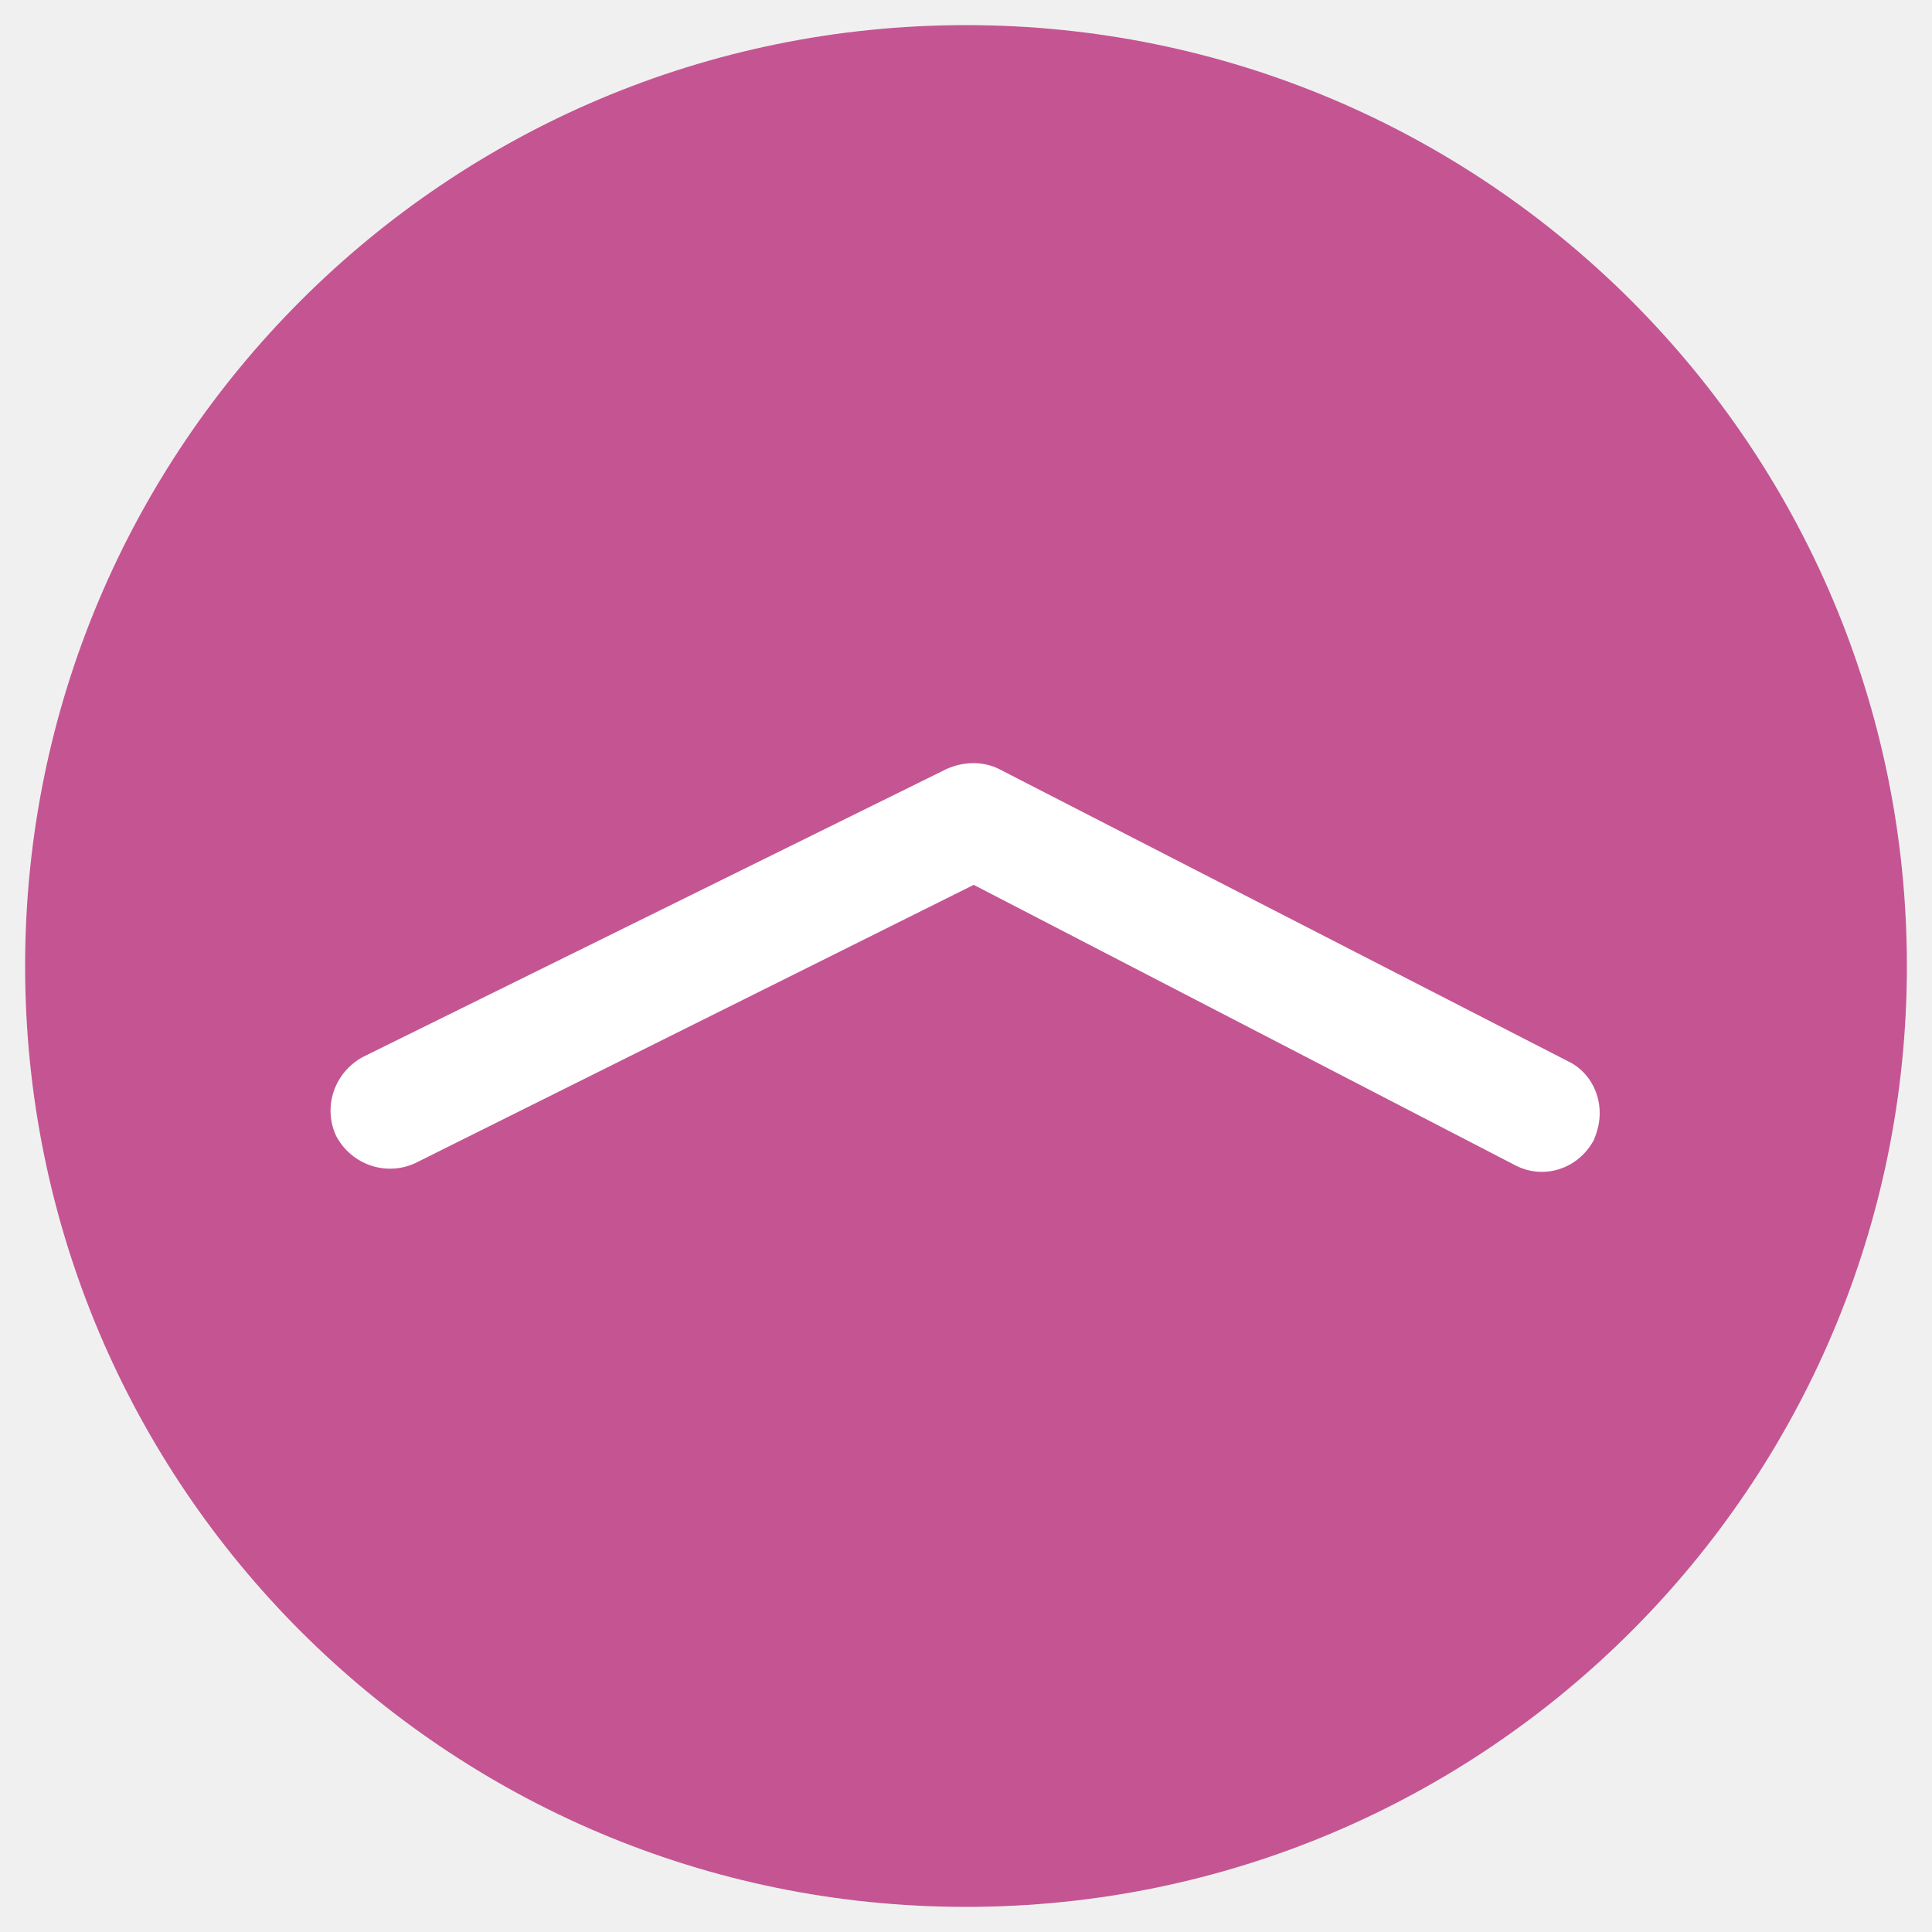
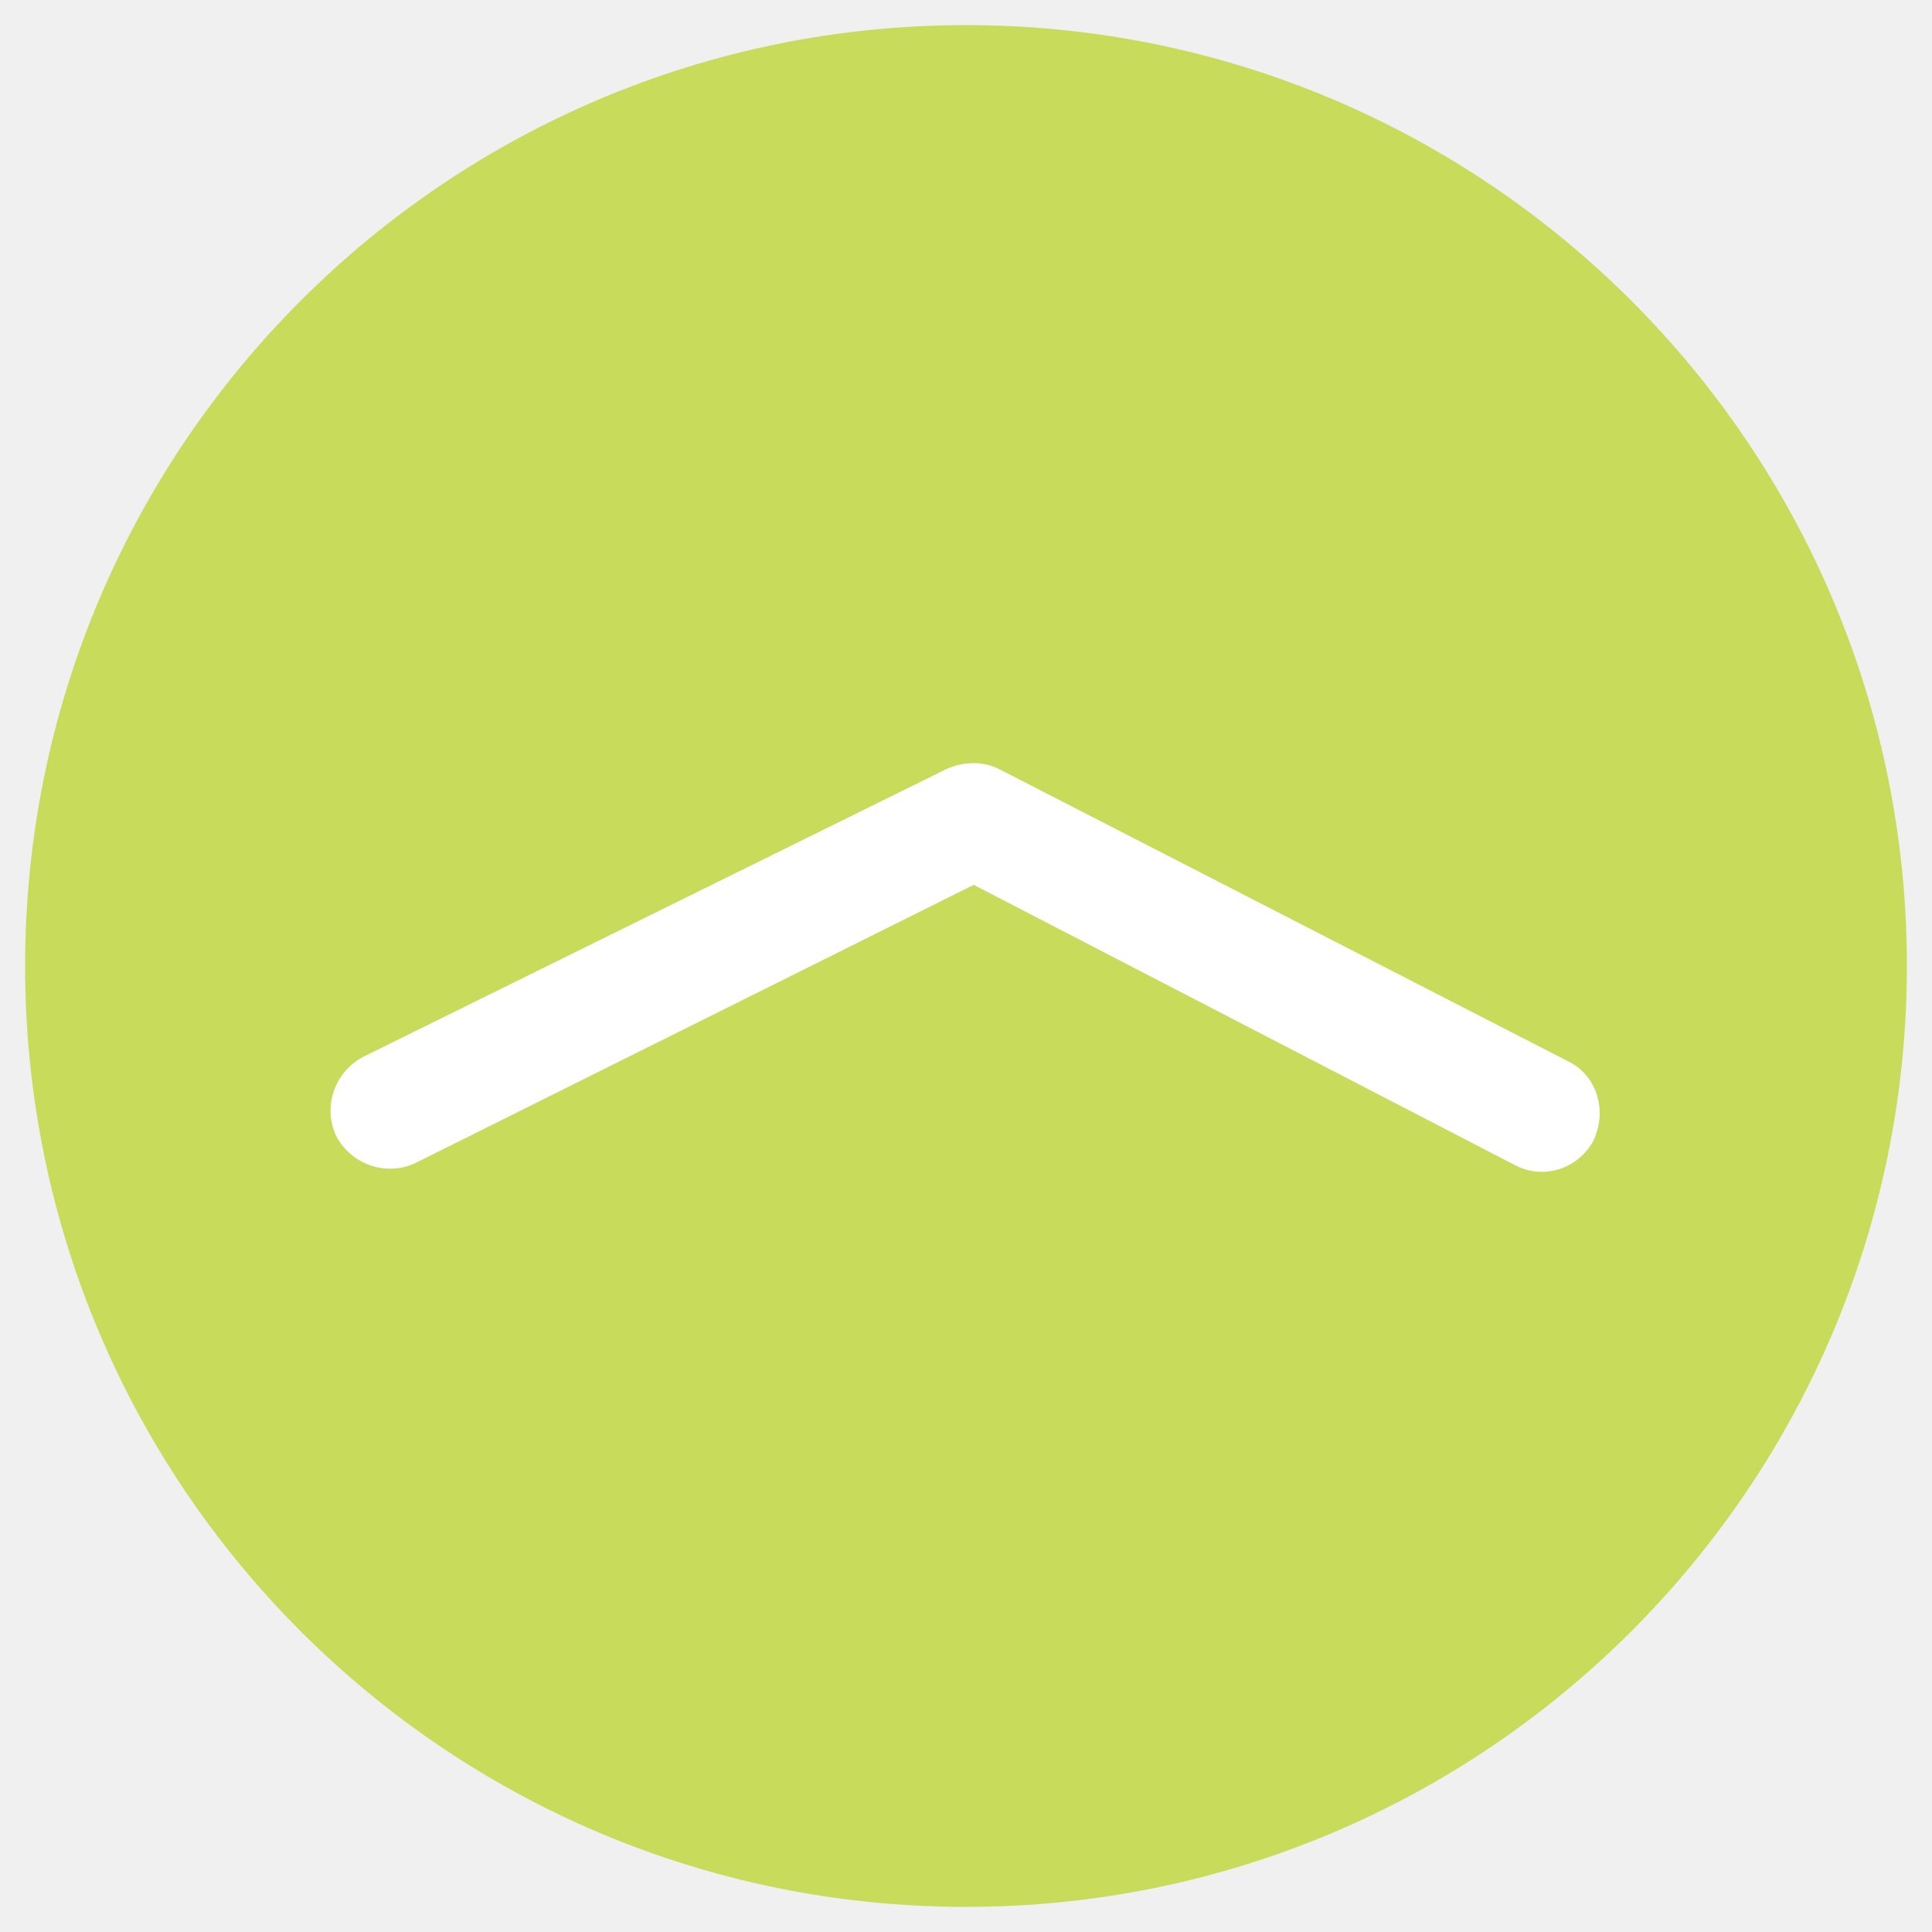
<svg xmlns="http://www.w3.org/2000/svg" version="1.1" id="Layer_1" x="0px" y="0px" viewBox="0 0 100 100" style="enable-background:new 0 0 100 100;" xml:space="preserve">
  <style type="text/css">
- 	.st0{opacity:0.91;fill:#bf4588;}
+ 	.st0{opacity:0.91;fill:#C4D94B;}
	.st1{fill:#FFFFFF;}
</style>
  <g>
    <circle class="st0" cx="50" cy="50" r="48.7" />
    <g>
      <path class="st1" d="M82.8,57.6c0,0.5-0.1,0.9-0.3,1.4c-0.8,1.5-2.6,2.1-4.1,1.3L50.4,45.8L21.5,60.2c-1.5,0.7-3.3,0.1-4.1-1.4    c-0.7-1.5-0.1-3.3,1.4-4.1L49,39.8c0.9-0.4,1.9-0.4,2.7,0l29.4,15.1C82.2,55.4,82.8,56.5,82.8,57.6z" />
    </g>
  </g>
</svg>
